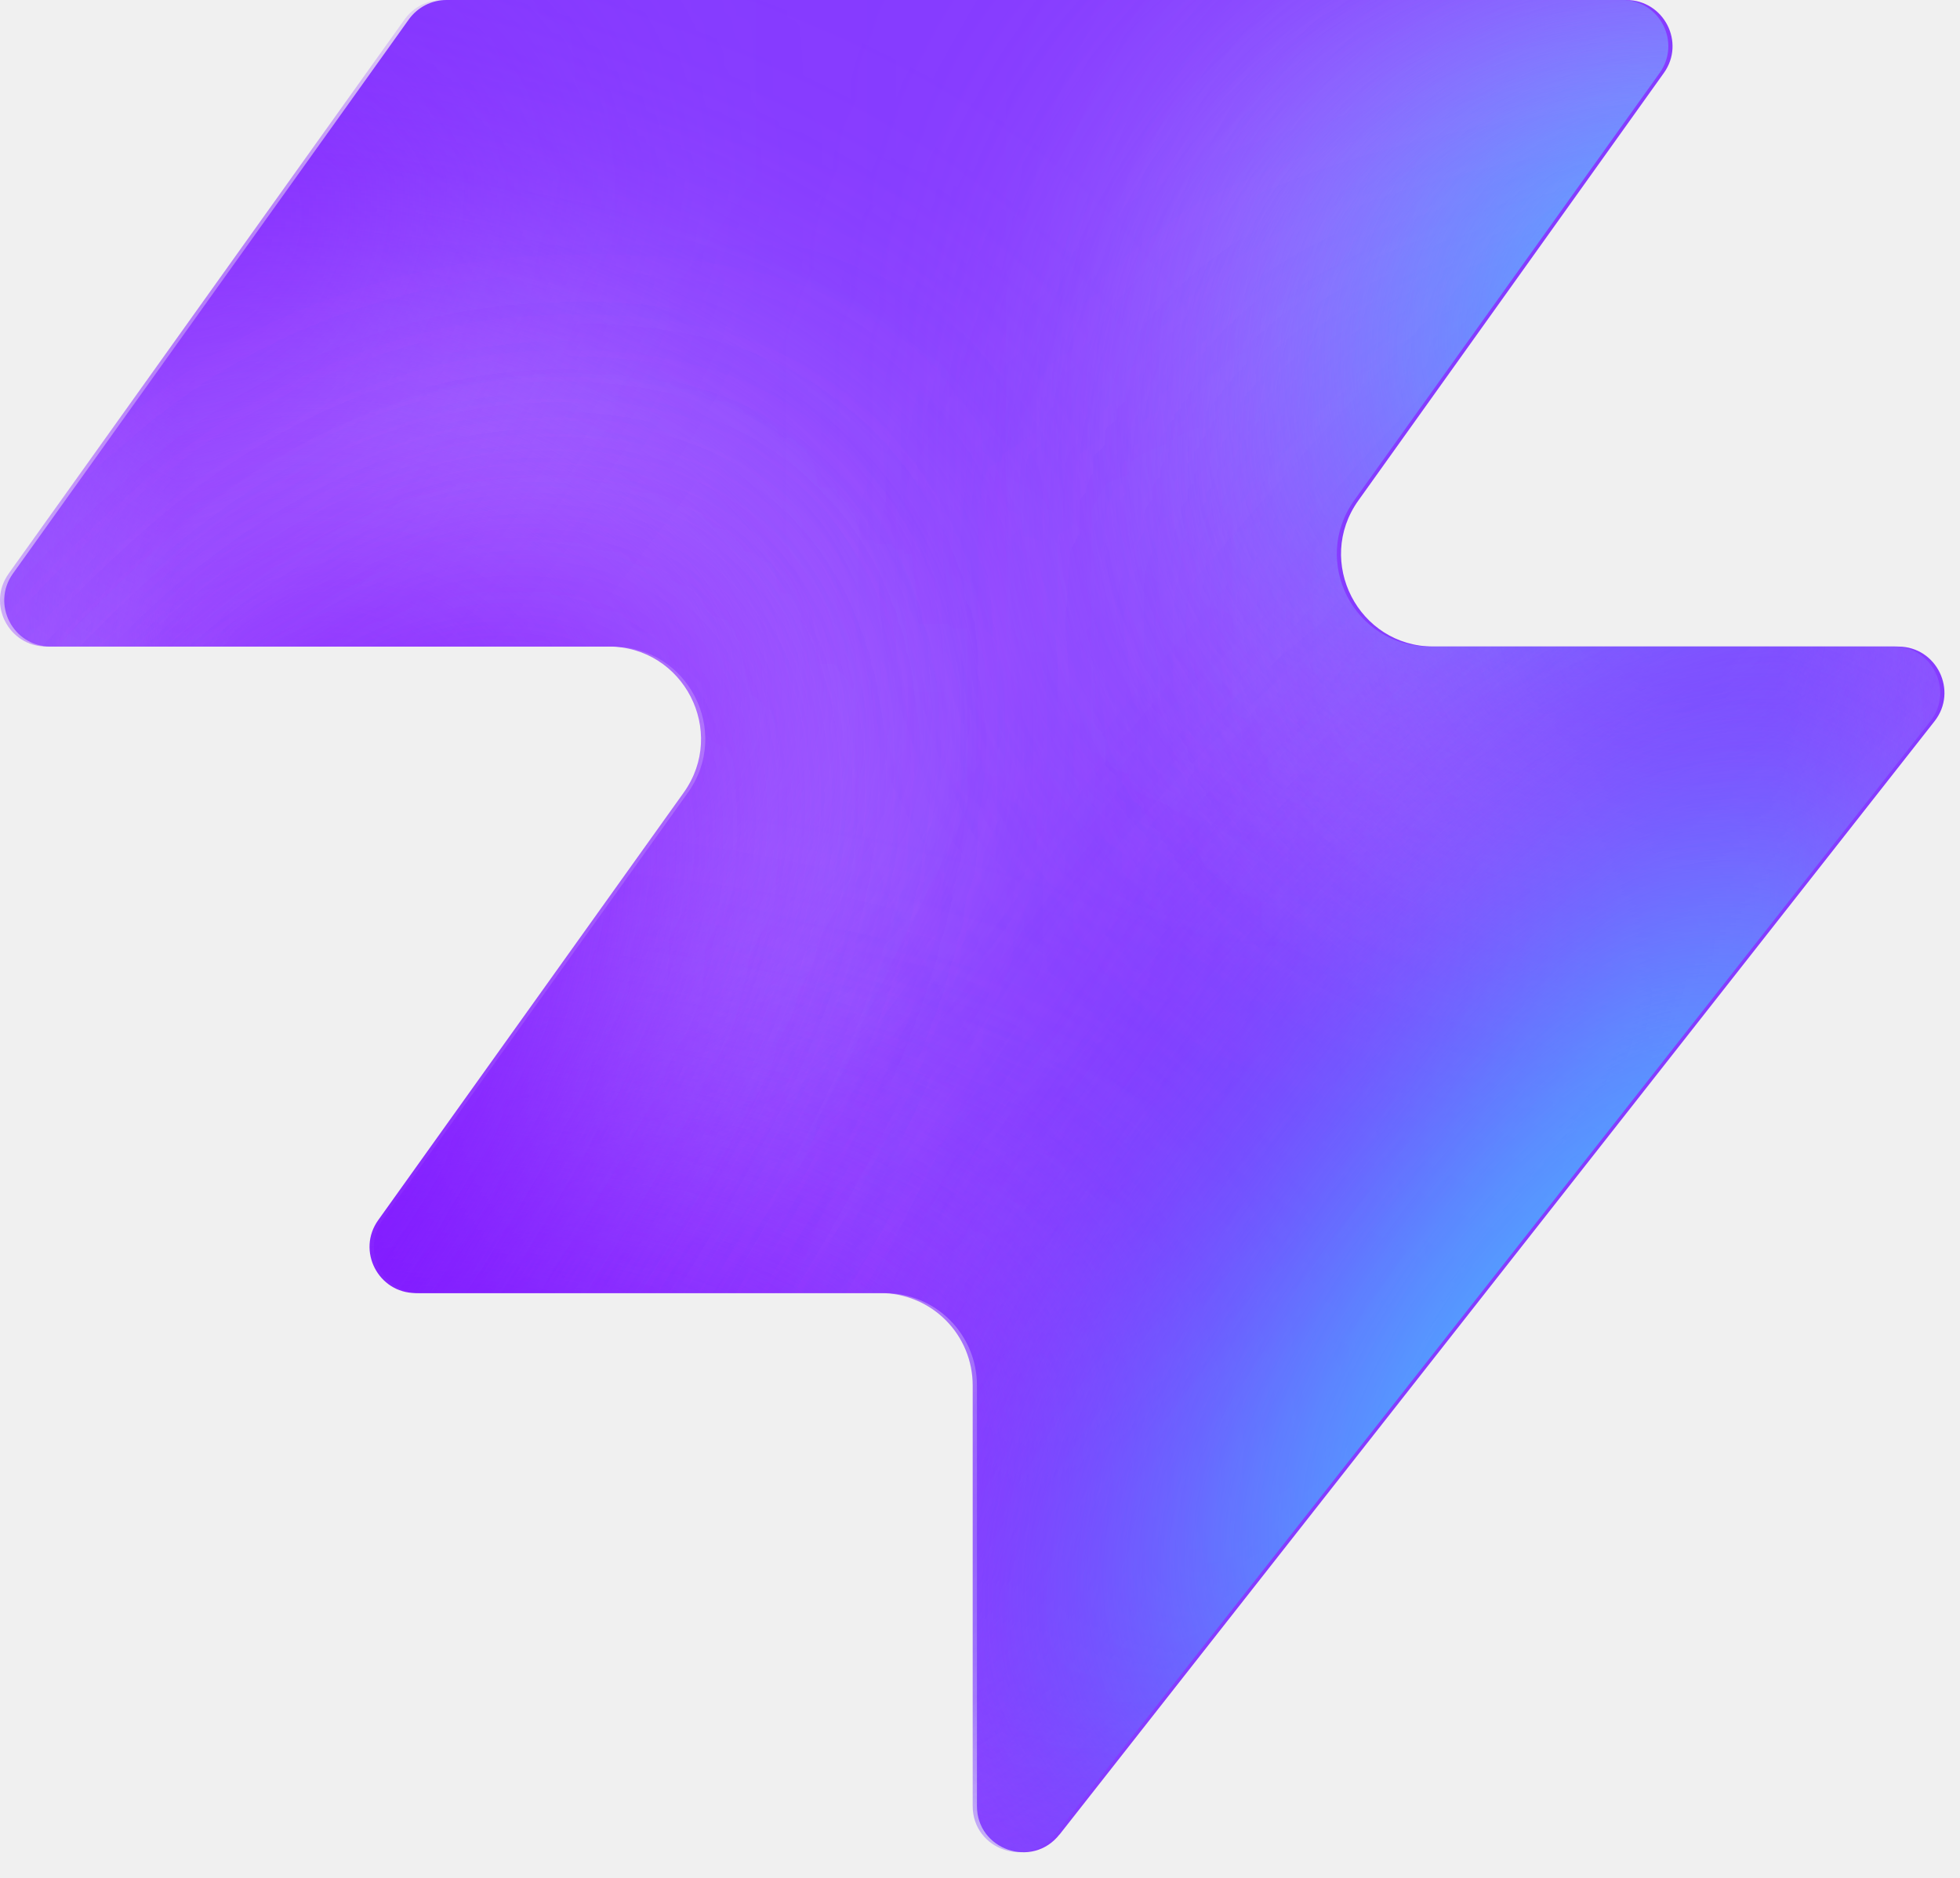
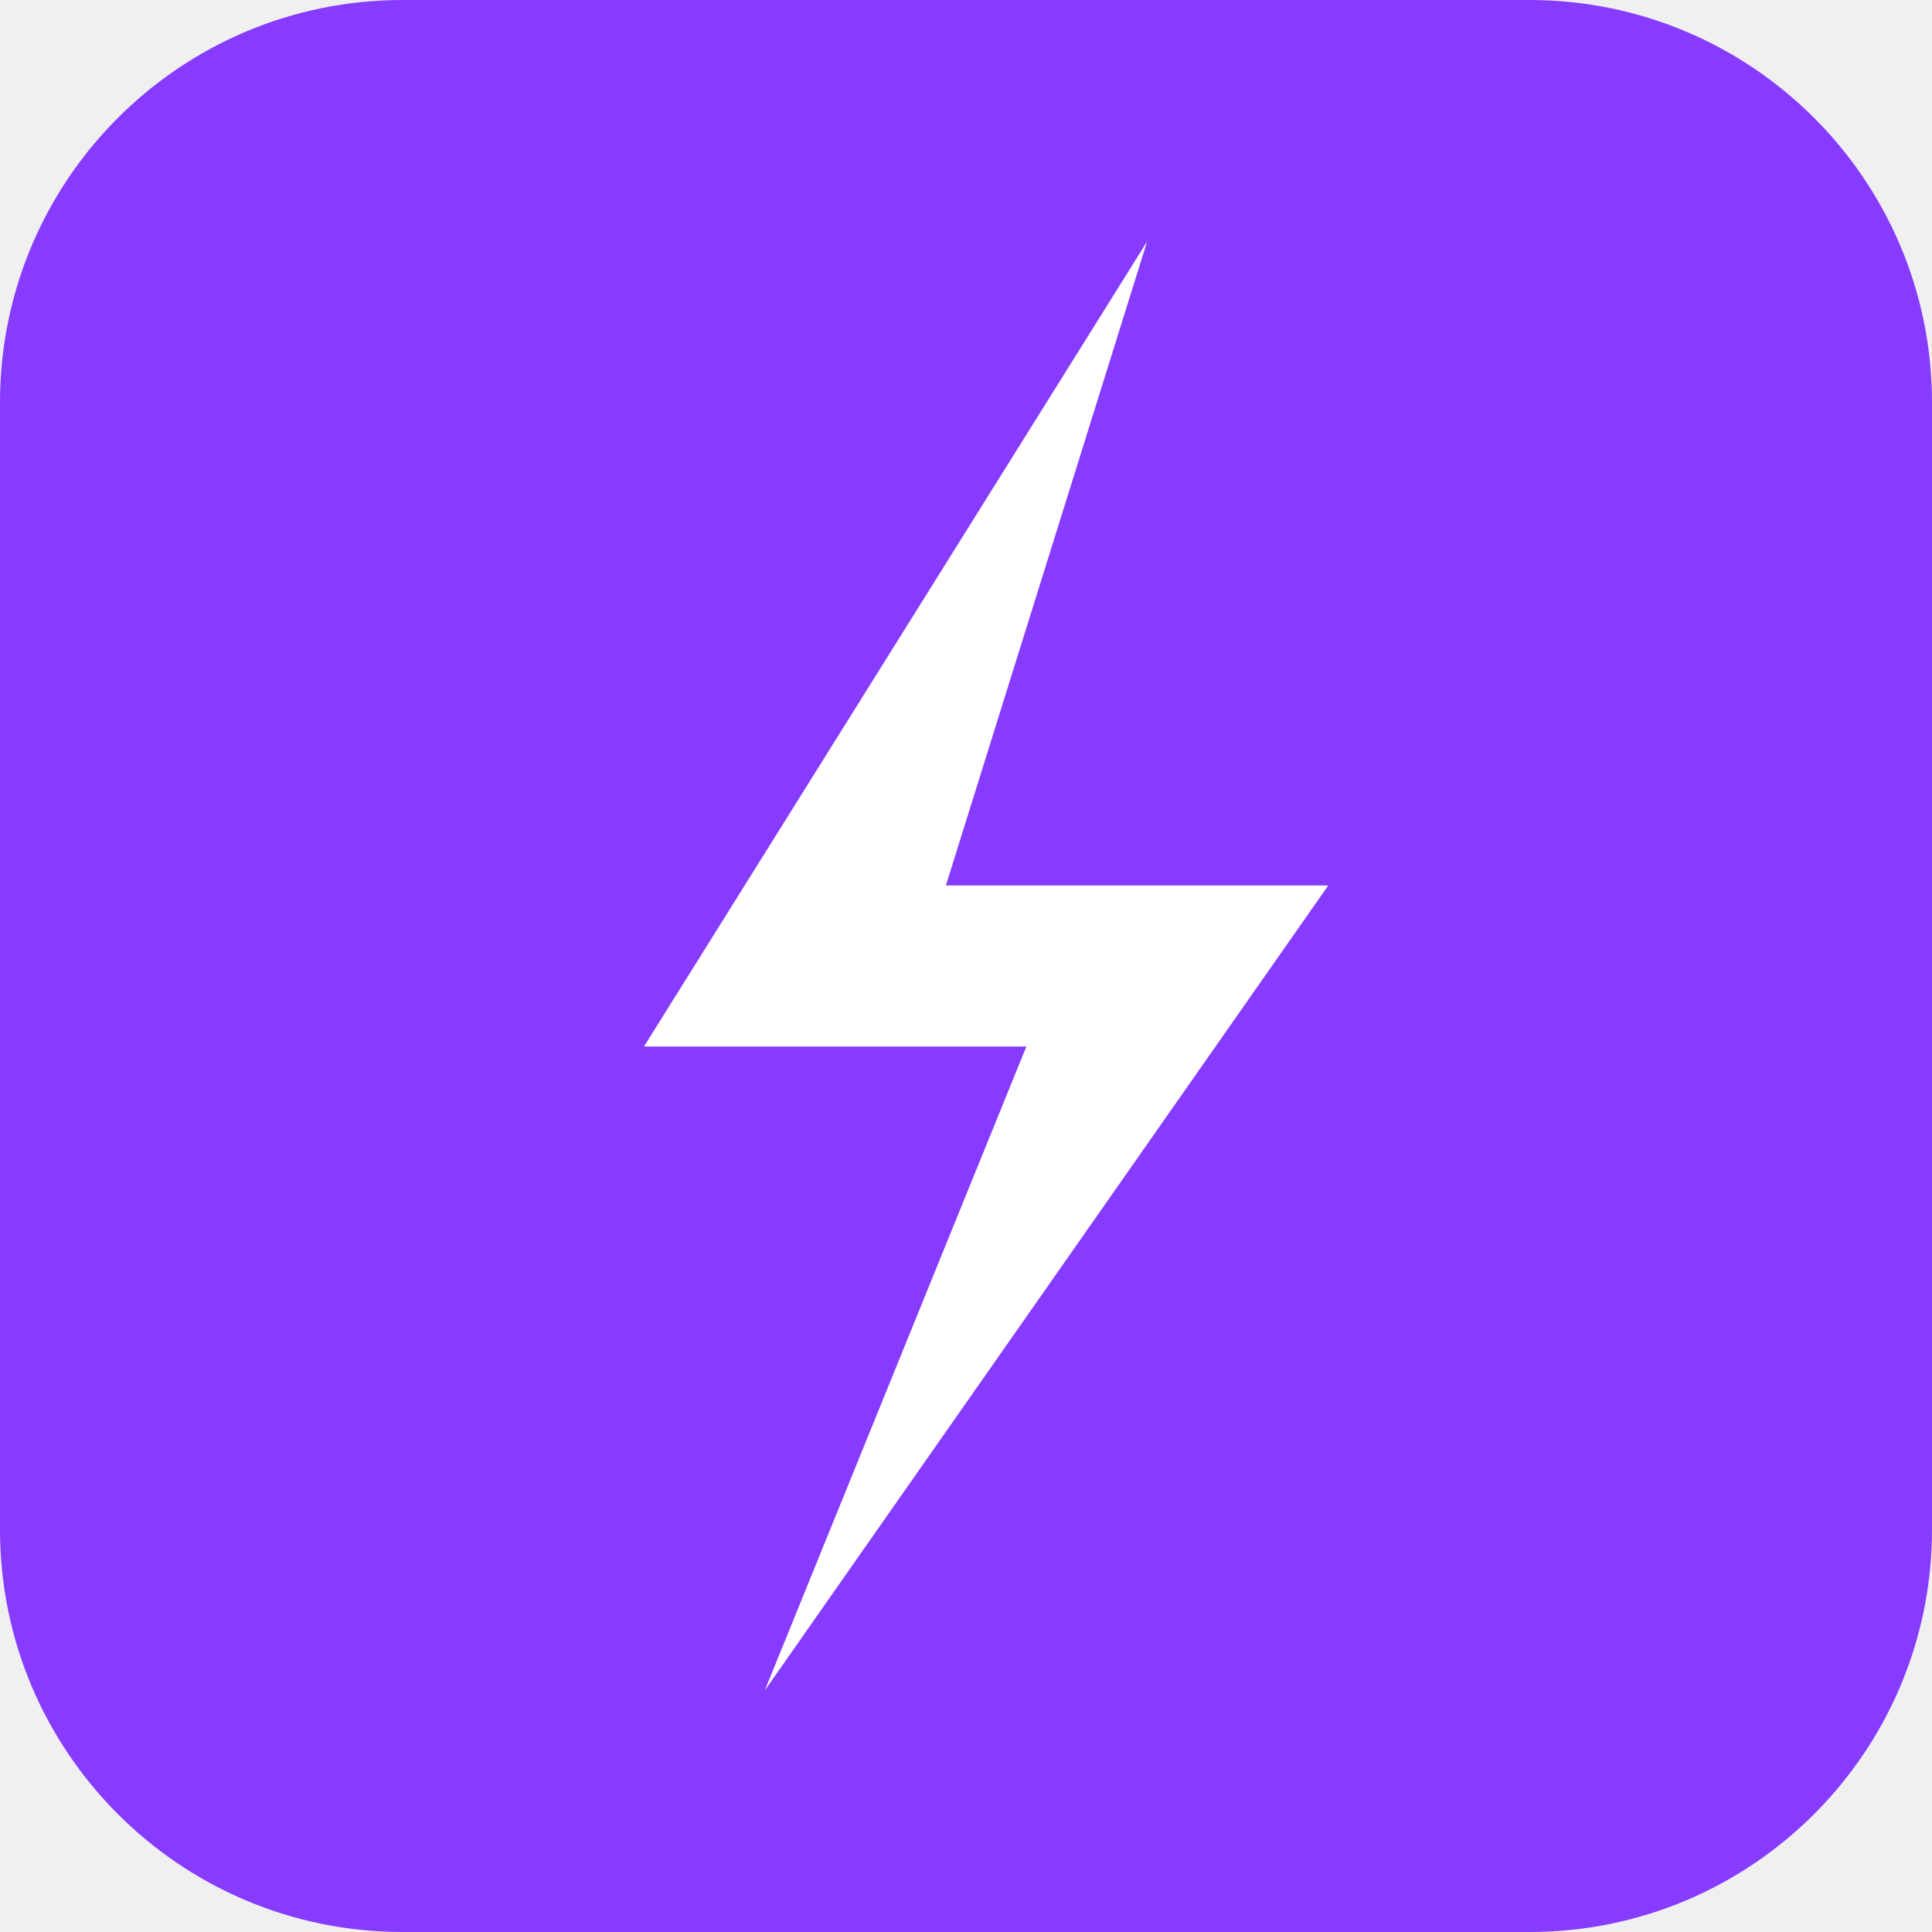
- <svg xmlns="http://www.w3.org/2000/svg" width="48" height="46" fill="none" viewBox="0 0 48 46">
-   <path fill="#863bff" d="M25.946 44.938c-.664.845-2.021.375-2.021-.698V33.937a2.26 2.26 0 0 0-2.262-2.262H10.287c-.92 0-1.456-1.04-.92-1.788l7.48-10.471c1.07-1.497 0-3.578-1.842-3.578H1.237c-.92 0-1.456-1.04-.92-1.788L10.013.474c.214-.297.556-.474.92-.474h28.894c.92 0 1.456 1.04.92 1.788l-7.48 10.471c-1.07 1.498 0 3.579 1.842 3.579h11.377c.943 0 1.473 1.088.89 1.83L25.947 44.94z" style="fill:#863bff;fill:color(display-p3 .525 .23 1);fill-opacity:1" />
-   <mask id="a" width="48" height="46" x="0" y="0" maskUnits="userSpaceOnUse" style="mask-type:alpha">
-     <path fill="#000" d="M25.842 44.938c-.664.844-2.021.375-2.021-.698V33.937a2.26 2.26 0 0 0-2.262-2.262H10.183c-.92 0-1.456-1.04-.92-1.788l7.48-10.471c1.07-1.498 0-3.579-1.842-3.579H1.133c-.92 0-1.456-1.04-.92-1.787L9.91.473c.214-.297.556-.474.92-.474h28.894c.92 0 1.456 1.04.92 1.788l-7.48 10.471c-1.07 1.498 0 3.578 1.842 3.578h11.377c.943 0 1.473 1.088.89 1.832L25.843 44.94z" style="fill:#000;fill-opacity:1" />
-   </mask>
-   <g mask="url(#a)">
-     <g filter="url(#b)">
-       <ellipse cx="5.508" cy="14.704" fill="#ede6ff" rx="5.508" ry="14.704" style="fill:#ede6ff;fill:color(display-p3 .927 .903 1);fill-opacity:1" transform="matrix(.00324 1 1 -.00324 -4.47 31.516)" />
-     </g>
-     <g filter="url(#c)">
-       <ellipse cx="10.399" cy="29.851" fill="#ede6ff" rx="10.399" ry="29.851" style="fill:#ede6ff;fill:color(display-p3 .927 .903 1);fill-opacity:1" transform="matrix(.00324 1 1 -.00324 -39.328 7.883)" />
-     </g>
-     <g filter="url(#d)">
-       <ellipse cx="5.508" cy="30.487" fill="#7e14ff" rx="5.508" ry="30.487" style="fill:#7e14ff;fill:color(display-p3 .492 .077 1);fill-opacity:1" transform="rotate(89.814 -25.913 -14.639)scale(1 -1)" />
-     </g>
-     <g filter="url(#e)">
-       <ellipse cx="5.508" cy="30.599" fill="#7e14ff" rx="5.508" ry="30.599" style="fill:#7e14ff;fill:color(display-p3 .492 .077 1);fill-opacity:1" transform="rotate(89.814 -32.644 -3.334)scale(1 -1)" />
-     </g>
-     <g filter="url(#f)">
-       <ellipse cx="5.508" cy="30.599" fill="#7e14ff" rx="5.508" ry="30.599" style="fill:#7e14ff;fill:color(display-p3 .492 .077 1);fill-opacity:1" transform="matrix(.00324 1 1 -.00324 -34.34 30.47)" />
-     </g>
-     <g filter="url(#g)">
-       <ellipse cx="14.072" cy="22.078" fill="#ede6ff" rx="14.072" ry="22.078" style="fill:#ede6ff;fill:color(display-p3 .927 .903 1);fill-opacity:1" transform="rotate(93.35 24.506 48.493)scale(-1 1)" />
-     </g>
-     <g filter="url(#h)">
-       <ellipse cx="3.47" cy="21.501" fill="#7e14ff" rx="3.47" ry="21.501" style="fill:#7e14ff;fill:color(display-p3 .492 .077 1);fill-opacity:1" transform="rotate(89.009 28.708 47.59)scale(-1 1)" />
-     </g>
-     <g filter="url(#i)">
-       <ellipse cx="3.47" cy="21.501" fill="#7e14ff" rx="3.47" ry="21.501" style="fill:#7e14ff;fill:color(display-p3 .492 .077 1);fill-opacity:1" transform="rotate(89.009 28.708 47.59)scale(-1 1)" />
-     </g>
-     <g filter="url(#j)">
-       <ellipse cx=".387" cy="8.972" fill="#7e14ff" rx="4.407" ry="29.108" style="fill:#7e14ff;fill:color(display-p3 .492 .077 1);fill-opacity:1" transform="rotate(39.51 .387 8.972)" />
-     </g>
-     <g filter="url(#k)">
-       <ellipse cx="47.523" cy="-6.092" fill="#7e14ff" rx="4.407" ry="29.108" style="fill:#7e14ff;fill:color(display-p3 .492 .077 1);fill-opacity:1" transform="rotate(37.892 47.523 -6.092)" />
-     </g>
-     <g filter="url(#l)">
-       <ellipse cx="41.412" cy="6.333" fill="#47bfff" rx="5.971" ry="9.665" style="fill:#47bfff;fill:color(display-p3 .28 .748 1);fill-opacity:1" transform="rotate(37.892 41.412 6.333)" />
-     </g>
-     <g filter="url(#m)">
-       <ellipse cx="-1.879" cy="38.332" fill="#7e14ff" rx="4.407" ry="29.108" style="fill:#7e14ff;fill:color(display-p3 .492 .077 1);fill-opacity:1" transform="rotate(37.892 -1.88 38.332)" />
-     </g>
-     <g filter="url(#n)">
-       <ellipse cx="-1.879" cy="38.332" fill="#7e14ff" rx="4.407" ry="29.108" style="fill:#7e14ff;fill:color(display-p3 .492 .077 1);fill-opacity:1" transform="rotate(37.892 -1.88 38.332)" />
-     </g>
-     <g filter="url(#o)">
-       <ellipse cx="35.651" cy="29.907" fill="#7e14ff" rx="4.407" ry="29.108" style="fill:#7e14ff;fill:color(display-p3 .492 .077 1);fill-opacity:1" transform="rotate(37.892 35.651 29.907)" />
-     </g>
-     <g filter="url(#p)">
-       <ellipse cx="38.418" cy="32.4" fill="#47bfff" rx="5.971" ry="15.297" style="fill:#47bfff;fill:color(display-p3 .28 .748 1);fill-opacity:1" transform="rotate(37.892 38.418 32.4)" />
-     </g>
-   </g>
-   <defs>
-     <filter id="b" width="60.045" height="41.654" x="-19.77" y="16.149" color-interpolation-filters="sRGB" filterUnits="userSpaceOnUse">
-       <feFlood flood-opacity="0" result="BackgroundImageFix" />
-       <feBlend in="SourceGraphic" in2="BackgroundImageFix" result="shape" />
-       <feGaussianBlur result="effect1_foregroundBlur_2002_17158" stdDeviation="7.659" />
-     </filter>
-     <filter id="c" width="90.34" height="51.437" x="-54.613" y="-7.533" color-interpolation-filters="sRGB" filterUnits="userSpaceOnUse">
-       <feFlood flood-opacity="0" result="BackgroundImageFix" />
-       <feBlend in="SourceGraphic" in2="BackgroundImageFix" result="shape" />
-       <feGaussianBlur result="effect1_foregroundBlur_2002_17158" stdDeviation="7.659" />
-     </filter>
-     <filter id="d" width="79.355" height="29.4" x="-49.64" y="2.03" color-interpolation-filters="sRGB" filterUnits="userSpaceOnUse">
-       <feFlood flood-opacity="0" result="BackgroundImageFix" />
-       <feBlend in="SourceGraphic" in2="BackgroundImageFix" result="shape" />
-       <feGaussianBlur result="effect1_foregroundBlur_2002_17158" stdDeviation="4.596" />
-     </filter>
-     <filter id="e" width="79.579" height="29.4" x="-45.045" y="20.029" color-interpolation-filters="sRGB" filterUnits="userSpaceOnUse">
-       <feFlood flood-opacity="0" result="BackgroundImageFix" />
-       <feBlend in="SourceGraphic" in2="BackgroundImageFix" result="shape" />
-       <feGaussianBlur result="effect1_foregroundBlur_2002_17158" stdDeviation="4.596" />
-     </filter>
-     <filter id="f" width="79.579" height="29.4" x="-43.513" y="21.178" color-interpolation-filters="sRGB" filterUnits="userSpaceOnUse">
-       <feFlood flood-opacity="0" result="BackgroundImageFix" />
-       <feBlend in="SourceGraphic" in2="BackgroundImageFix" result="shape" />
-       <feGaussianBlur result="effect1_foregroundBlur_2002_17158" stdDeviation="4.596" />
-     </filter>
-     <filter id="g" width="74.749" height="58.852" x="15.756" y="-17.901" color-interpolation-filters="sRGB" filterUnits="userSpaceOnUse">
-       <feFlood flood-opacity="0" result="BackgroundImageFix" />
-       <feBlend in="SourceGraphic" in2="BackgroundImageFix" result="shape" />
-       <feGaussianBlur result="effect1_foregroundBlur_2002_17158" stdDeviation="7.659" />
-     </filter>
-     <filter id="h" width="61.377" height="25.362" x="23.548" y="2.284" color-interpolation-filters="sRGB" filterUnits="userSpaceOnUse">
-       <feFlood flood-opacity="0" result="BackgroundImageFix" />
-       <feBlend in="SourceGraphic" in2="BackgroundImageFix" result="shape" />
-       <feGaussianBlur result="effect1_foregroundBlur_2002_17158" stdDeviation="4.596" />
-     </filter>
-     <filter id="i" width="61.377" height="25.362" x="23.548" y="2.284" color-interpolation-filters="sRGB" filterUnits="userSpaceOnUse">
-       <feFlood flood-opacity="0" result="BackgroundImageFix" />
-       <feBlend in="SourceGraphic" in2="BackgroundImageFix" result="shape" />
-       <feGaussianBlur result="effect1_foregroundBlur_2002_17158" stdDeviation="4.596" />
-     </filter>
-     <filter id="j" width="56.045" height="63.649" x="-27.636" y="-22.853" color-interpolation-filters="sRGB" filterUnits="userSpaceOnUse">
-       <feFlood flood-opacity="0" result="BackgroundImageFix" />
-       <feBlend in="SourceGraphic" in2="BackgroundImageFix" result="shape" />
-       <feGaussianBlur result="effect1_foregroundBlur_2002_17158" stdDeviation="4.596" />
-     </filter>
-     <filter id="k" width="54.814" height="64.646" x="20.116" y="-38.415" color-interpolation-filters="sRGB" filterUnits="userSpaceOnUse">
-       <feFlood flood-opacity="0" result="BackgroundImageFix" />
-       <feBlend in="SourceGraphic" in2="BackgroundImageFix" result="shape" />
-       <feGaussianBlur result="effect1_foregroundBlur_2002_17158" stdDeviation="4.596" />
-     </filter>
-     <filter id="l" width="33.541" height="35.313" x="24.641" y="-11.323" color-interpolation-filters="sRGB" filterUnits="userSpaceOnUse">
-       <feFlood flood-opacity="0" result="BackgroundImageFix" />
-       <feBlend in="SourceGraphic" in2="BackgroundImageFix" result="shape" />
-       <feGaussianBlur result="effect1_foregroundBlur_2002_17158" stdDeviation="4.596" />
-     </filter>
-     <filter id="m" width="54.814" height="64.646" x="-29.286" y="6.009" color-interpolation-filters="sRGB" filterUnits="userSpaceOnUse">
-       <feFlood flood-opacity="0" result="BackgroundImageFix" />
-       <feBlend in="SourceGraphic" in2="BackgroundImageFix" result="shape" />
-       <feGaussianBlur result="effect1_foregroundBlur_2002_17158" stdDeviation="4.596" />
-     </filter>
-     <filter id="n" width="54.814" height="64.646" x="-29.286" y="6.009" color-interpolation-filters="sRGB" filterUnits="userSpaceOnUse">
-       <feFlood flood-opacity="0" result="BackgroundImageFix" />
-       <feBlend in="SourceGraphic" in2="BackgroundImageFix" result="shape" />
-       <feGaussianBlur result="effect1_foregroundBlur_2002_17158" stdDeviation="4.596" />
-     </filter>
-     <filter id="o" width="54.814" height="64.646" x="8.244" y="-2.416" color-interpolation-filters="sRGB" filterUnits="userSpaceOnUse">
-       <feFlood flood-opacity="0" result="BackgroundImageFix" />
-       <feBlend in="SourceGraphic" in2="BackgroundImageFix" result="shape" />
-       <feGaussianBlur result="effect1_foregroundBlur_2002_17158" stdDeviation="4.596" />
-     </filter>
-     <filter id="p" width="39.409" height="43.623" x="18.713" y="10.588" color-interpolation-filters="sRGB" filterUnits="userSpaceOnUse">
-       <feFlood flood-opacity="0" result="BackgroundImageFix" />
-       <feBlend in="SourceGraphic" in2="BackgroundImageFix" result="shape" />
-       <feGaussianBlur result="effect1_foregroundBlur_2002_17158" stdDeviation="4.596" />
-     </filter>
-   </defs>
+ <svg xmlns="http://www.w3.org/2000/svg" viewBox="0 0 48 48" width="48" height="48">
+   <rect width="48" height="48" rx="10" fill="#863bff" />
+   <path d="M28.5 6 L16 26h9.5L19 42 L33 22H23.5Z" fill="white" />
</svg>
